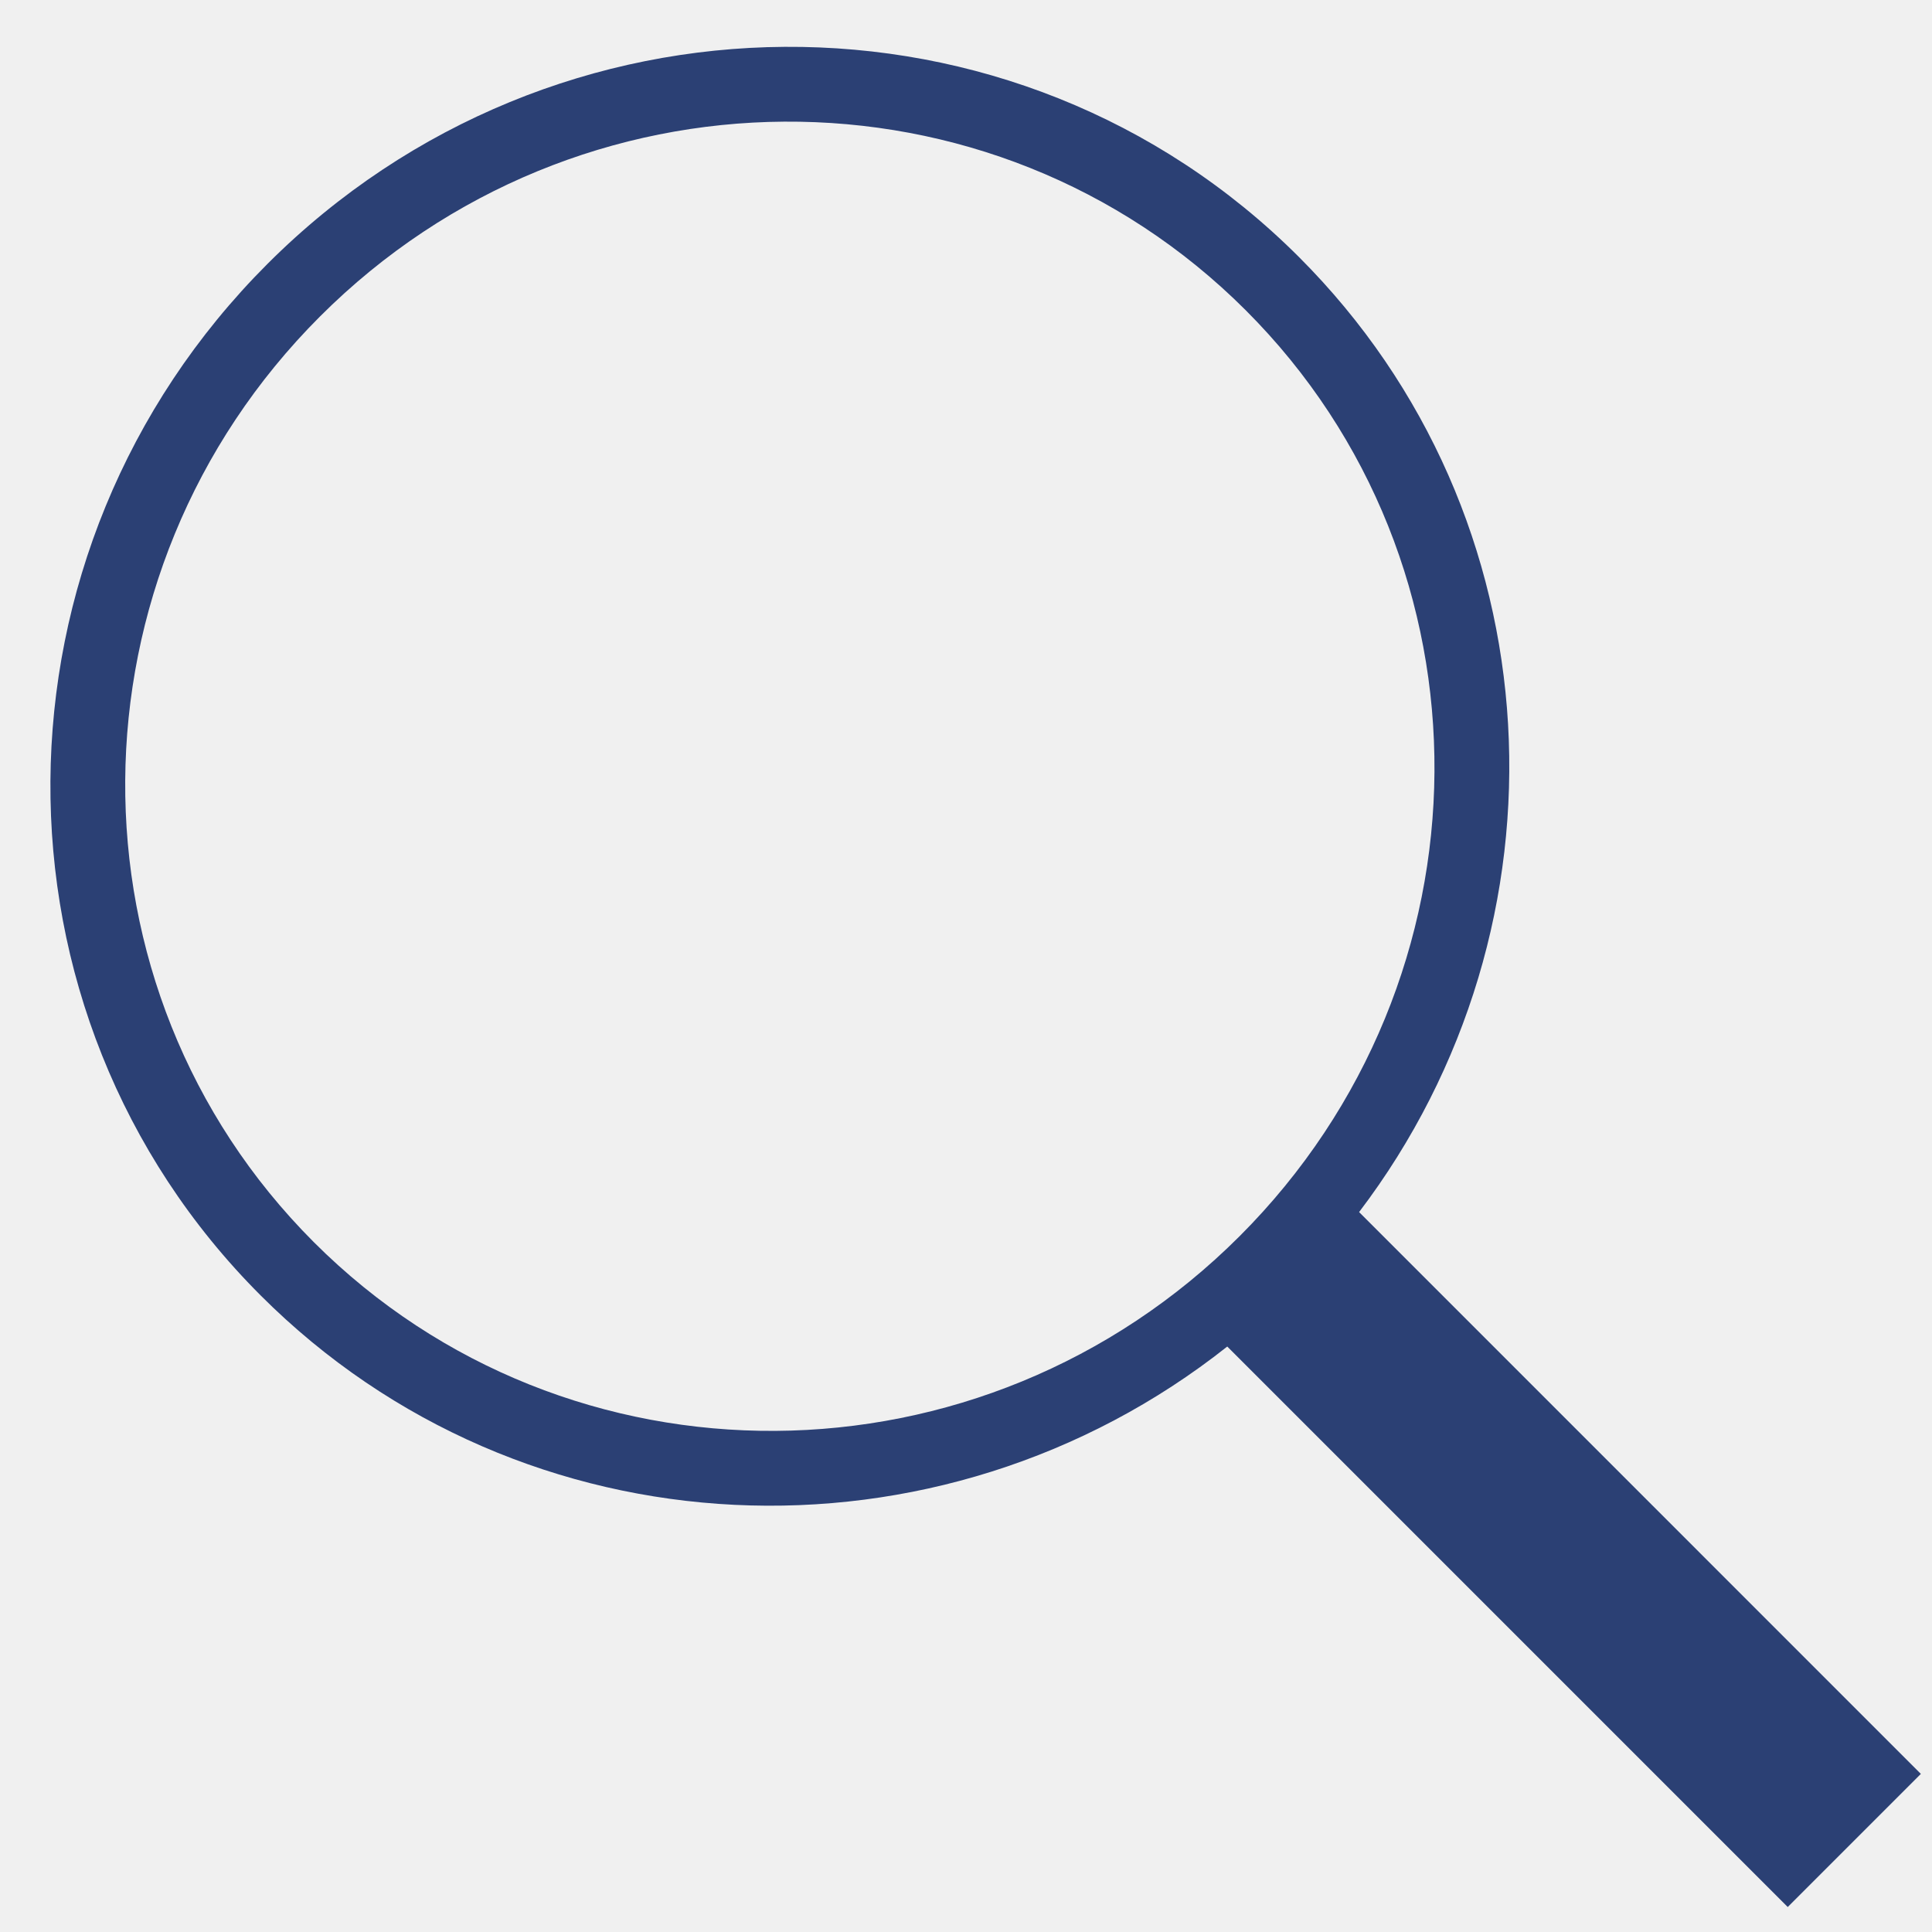
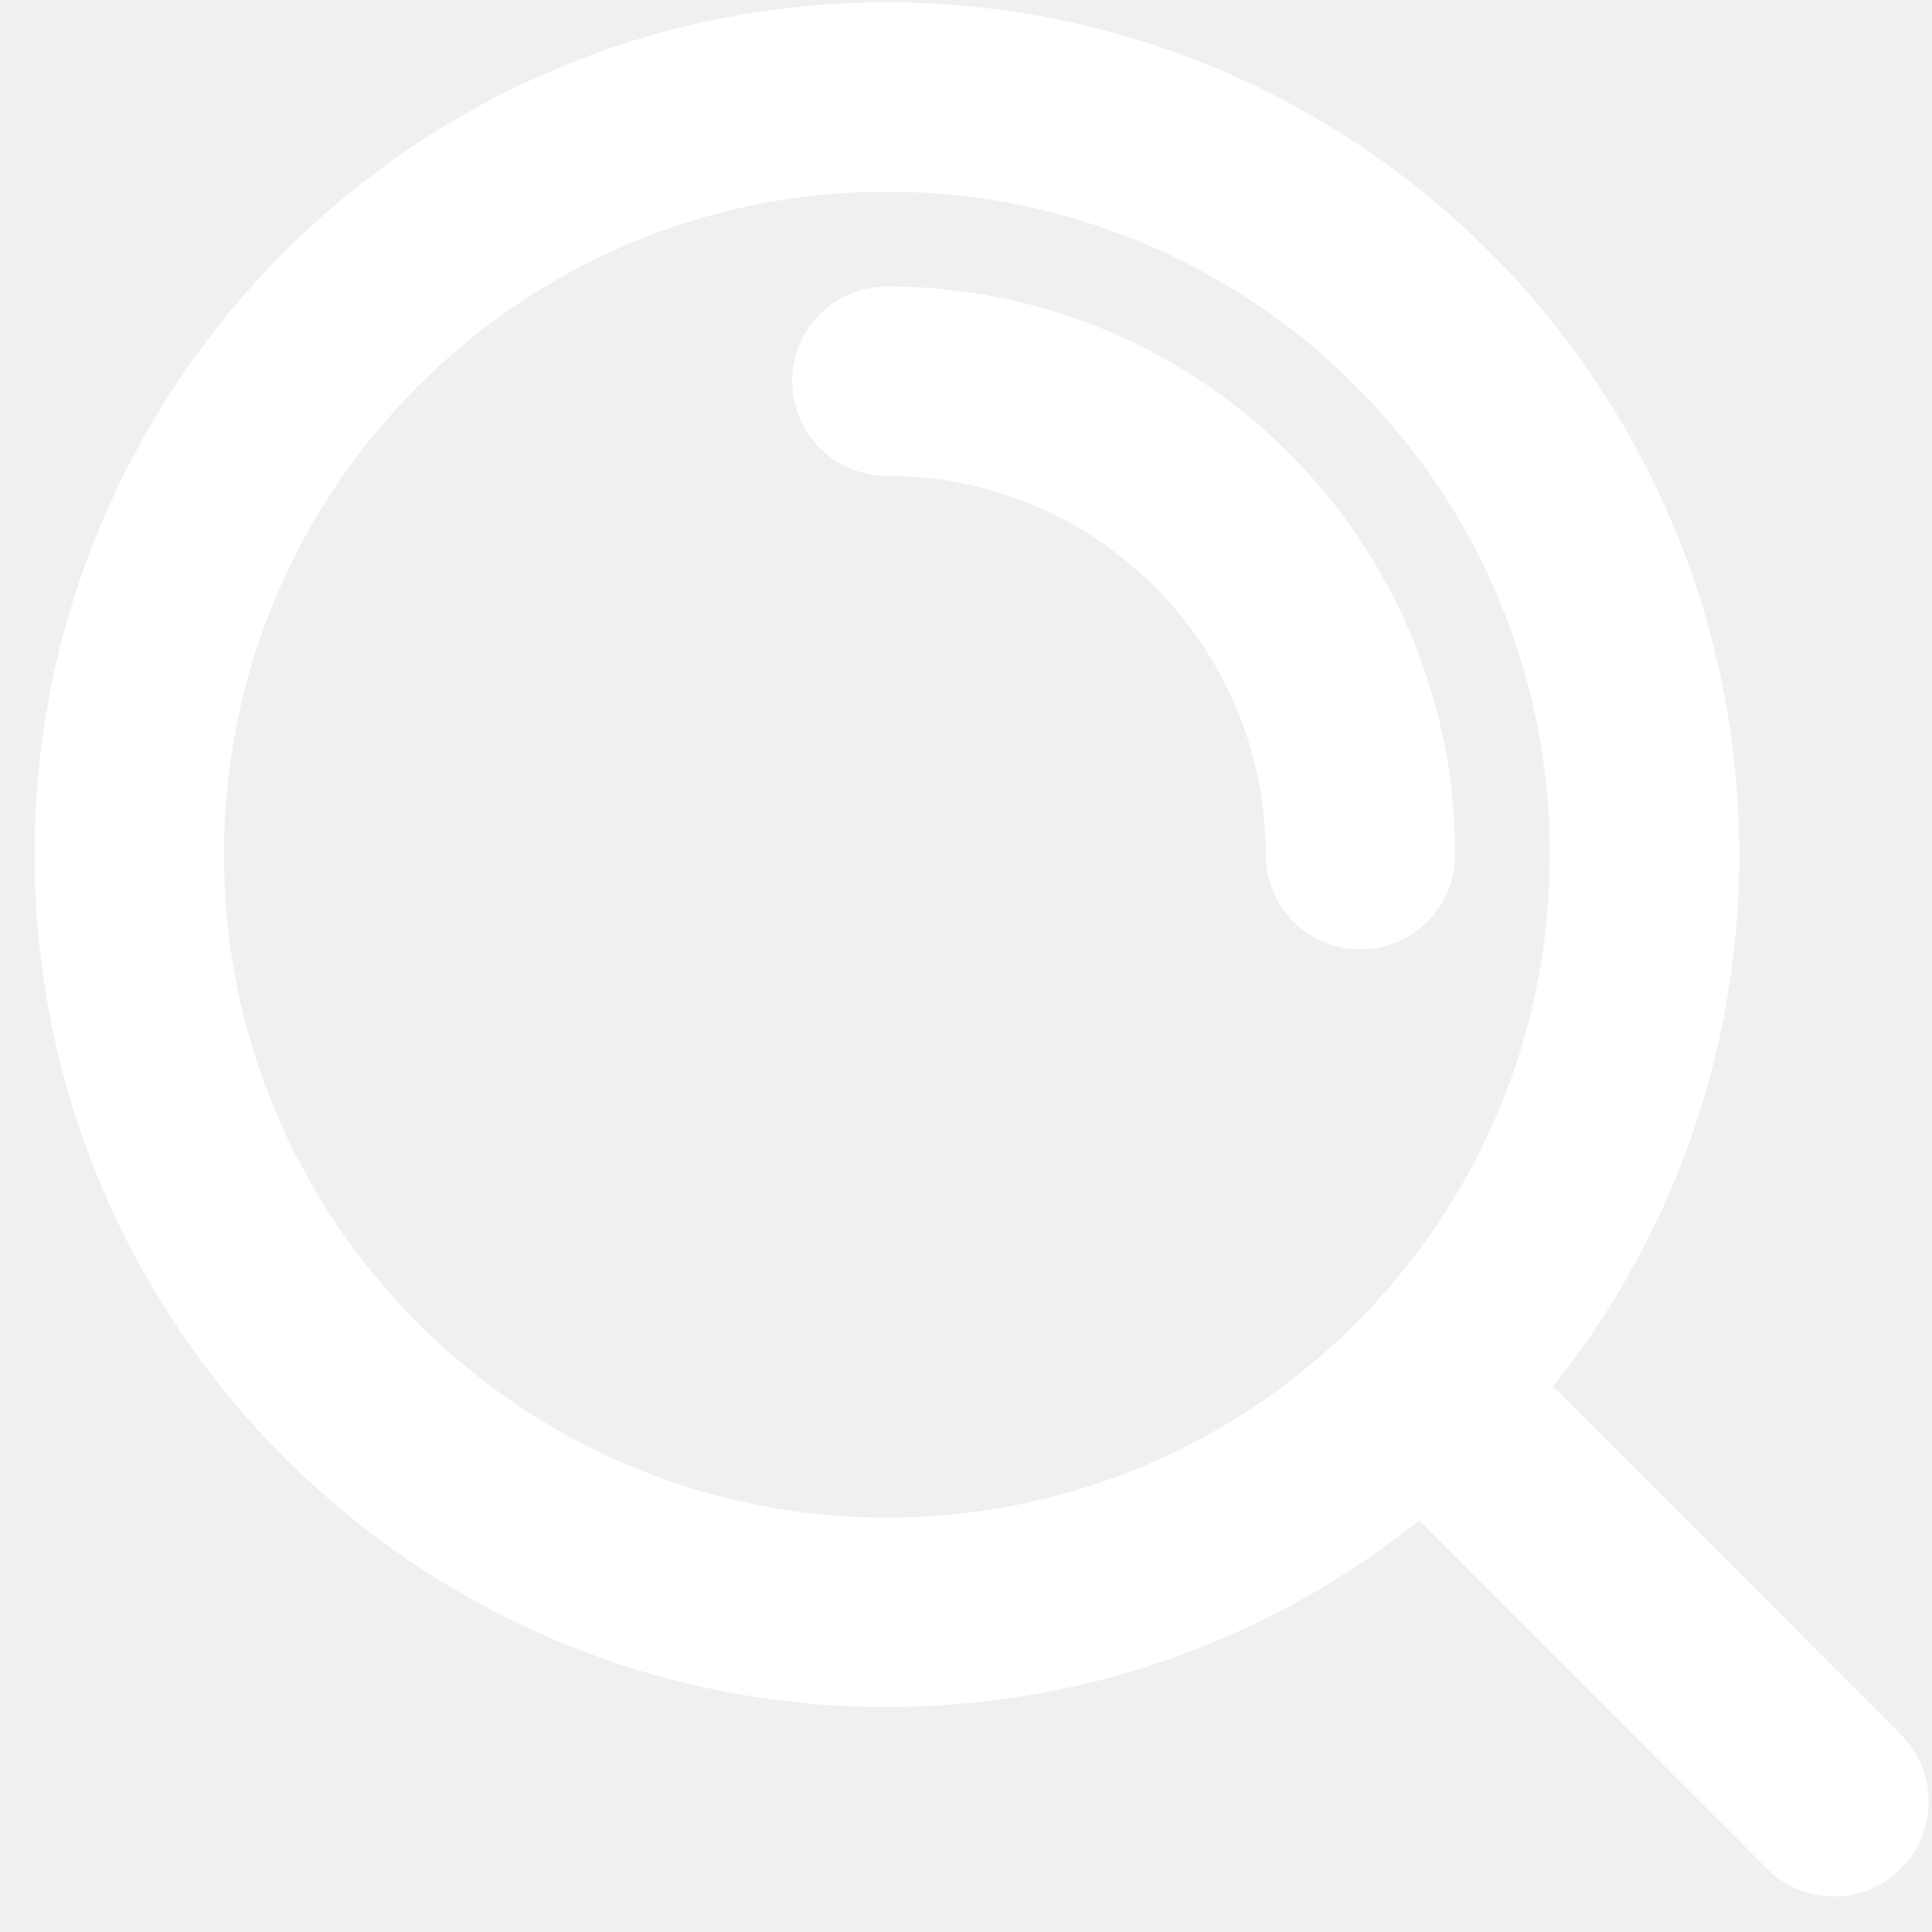
- <svg xmlns="http://www.w3.org/2000/svg" width="30" height="30" viewBox="0 0 30 30" fill="none">
-   <path fill-rule="evenodd" clip-rule="evenodd" d="M20.171 3.992C24.193 8.013 24.494 14.361 21.104 18.821L29.827 27.545L27.76 29.612L19.057 20.909C14.588 24.446 8.123 24.191 4.048 20.116C-0.347 15.722 -0.299 8.55 4.153 4.098C8.606 -0.355 15.777 -0.402 20.171 3.992ZM19.345 4.819C23.288 8.762 23.245 15.198 19.25 19.194C15.254 23.19 8.818 23.232 4.874 19.289C0.931 15.345 0.973 8.909 4.969 4.914C8.965 0.918 15.401 0.875 19.345 4.819Z" fill="#2B4074" />
+ <svg xmlns="http://www.w3.org/2000/svg" width="51" height="51" viewBox="0 0 51 51" fill="none">
+   <path d="M23.412 10.061C30.315 10.061 35.912 15.658 35.912 22.561M37.559 36.699L48.412 47.561M43.412 22.561C43.412 33.607 34.457 42.561 23.412 42.561C12.366 42.561 3.412 33.607 3.412 22.561C3.412 11.516 12.366 2.561 23.412 2.561C34.457 2.561 43.412 11.516 43.412 22.561Z" stroke="#fff" stroke-width="5" stroke-linecap="round" stroke-linejoin="round" />
</svg>
